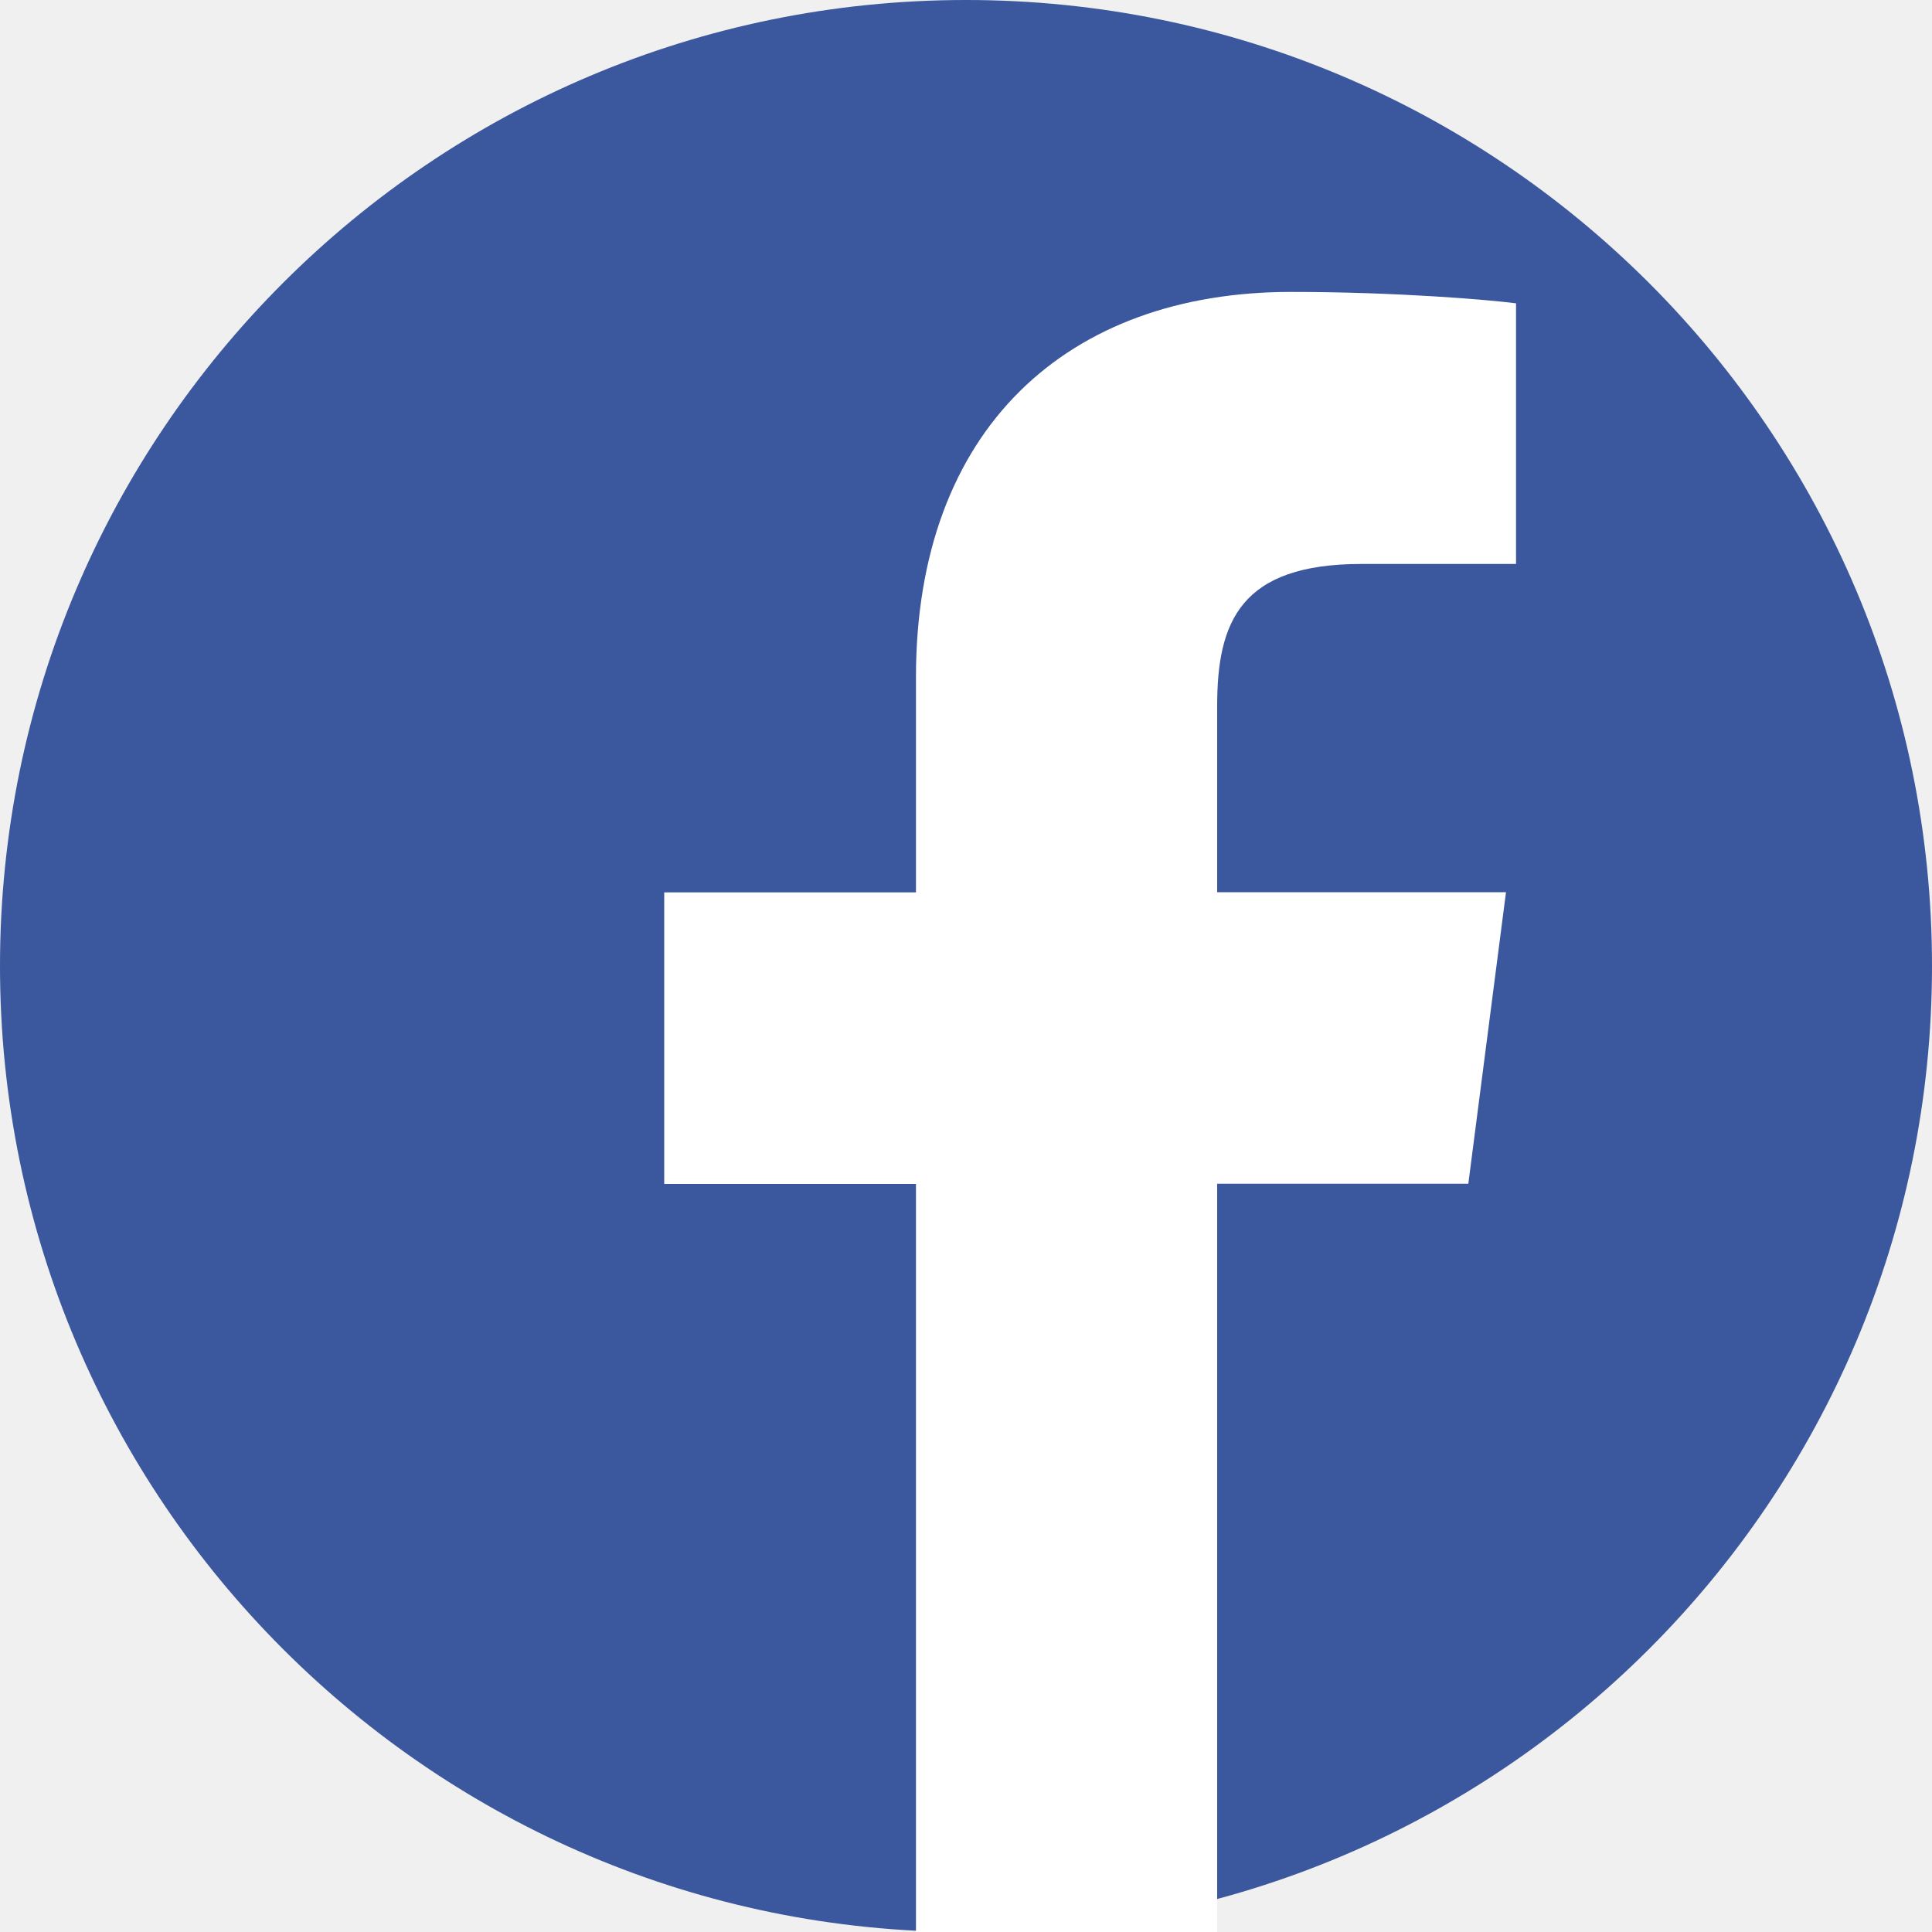
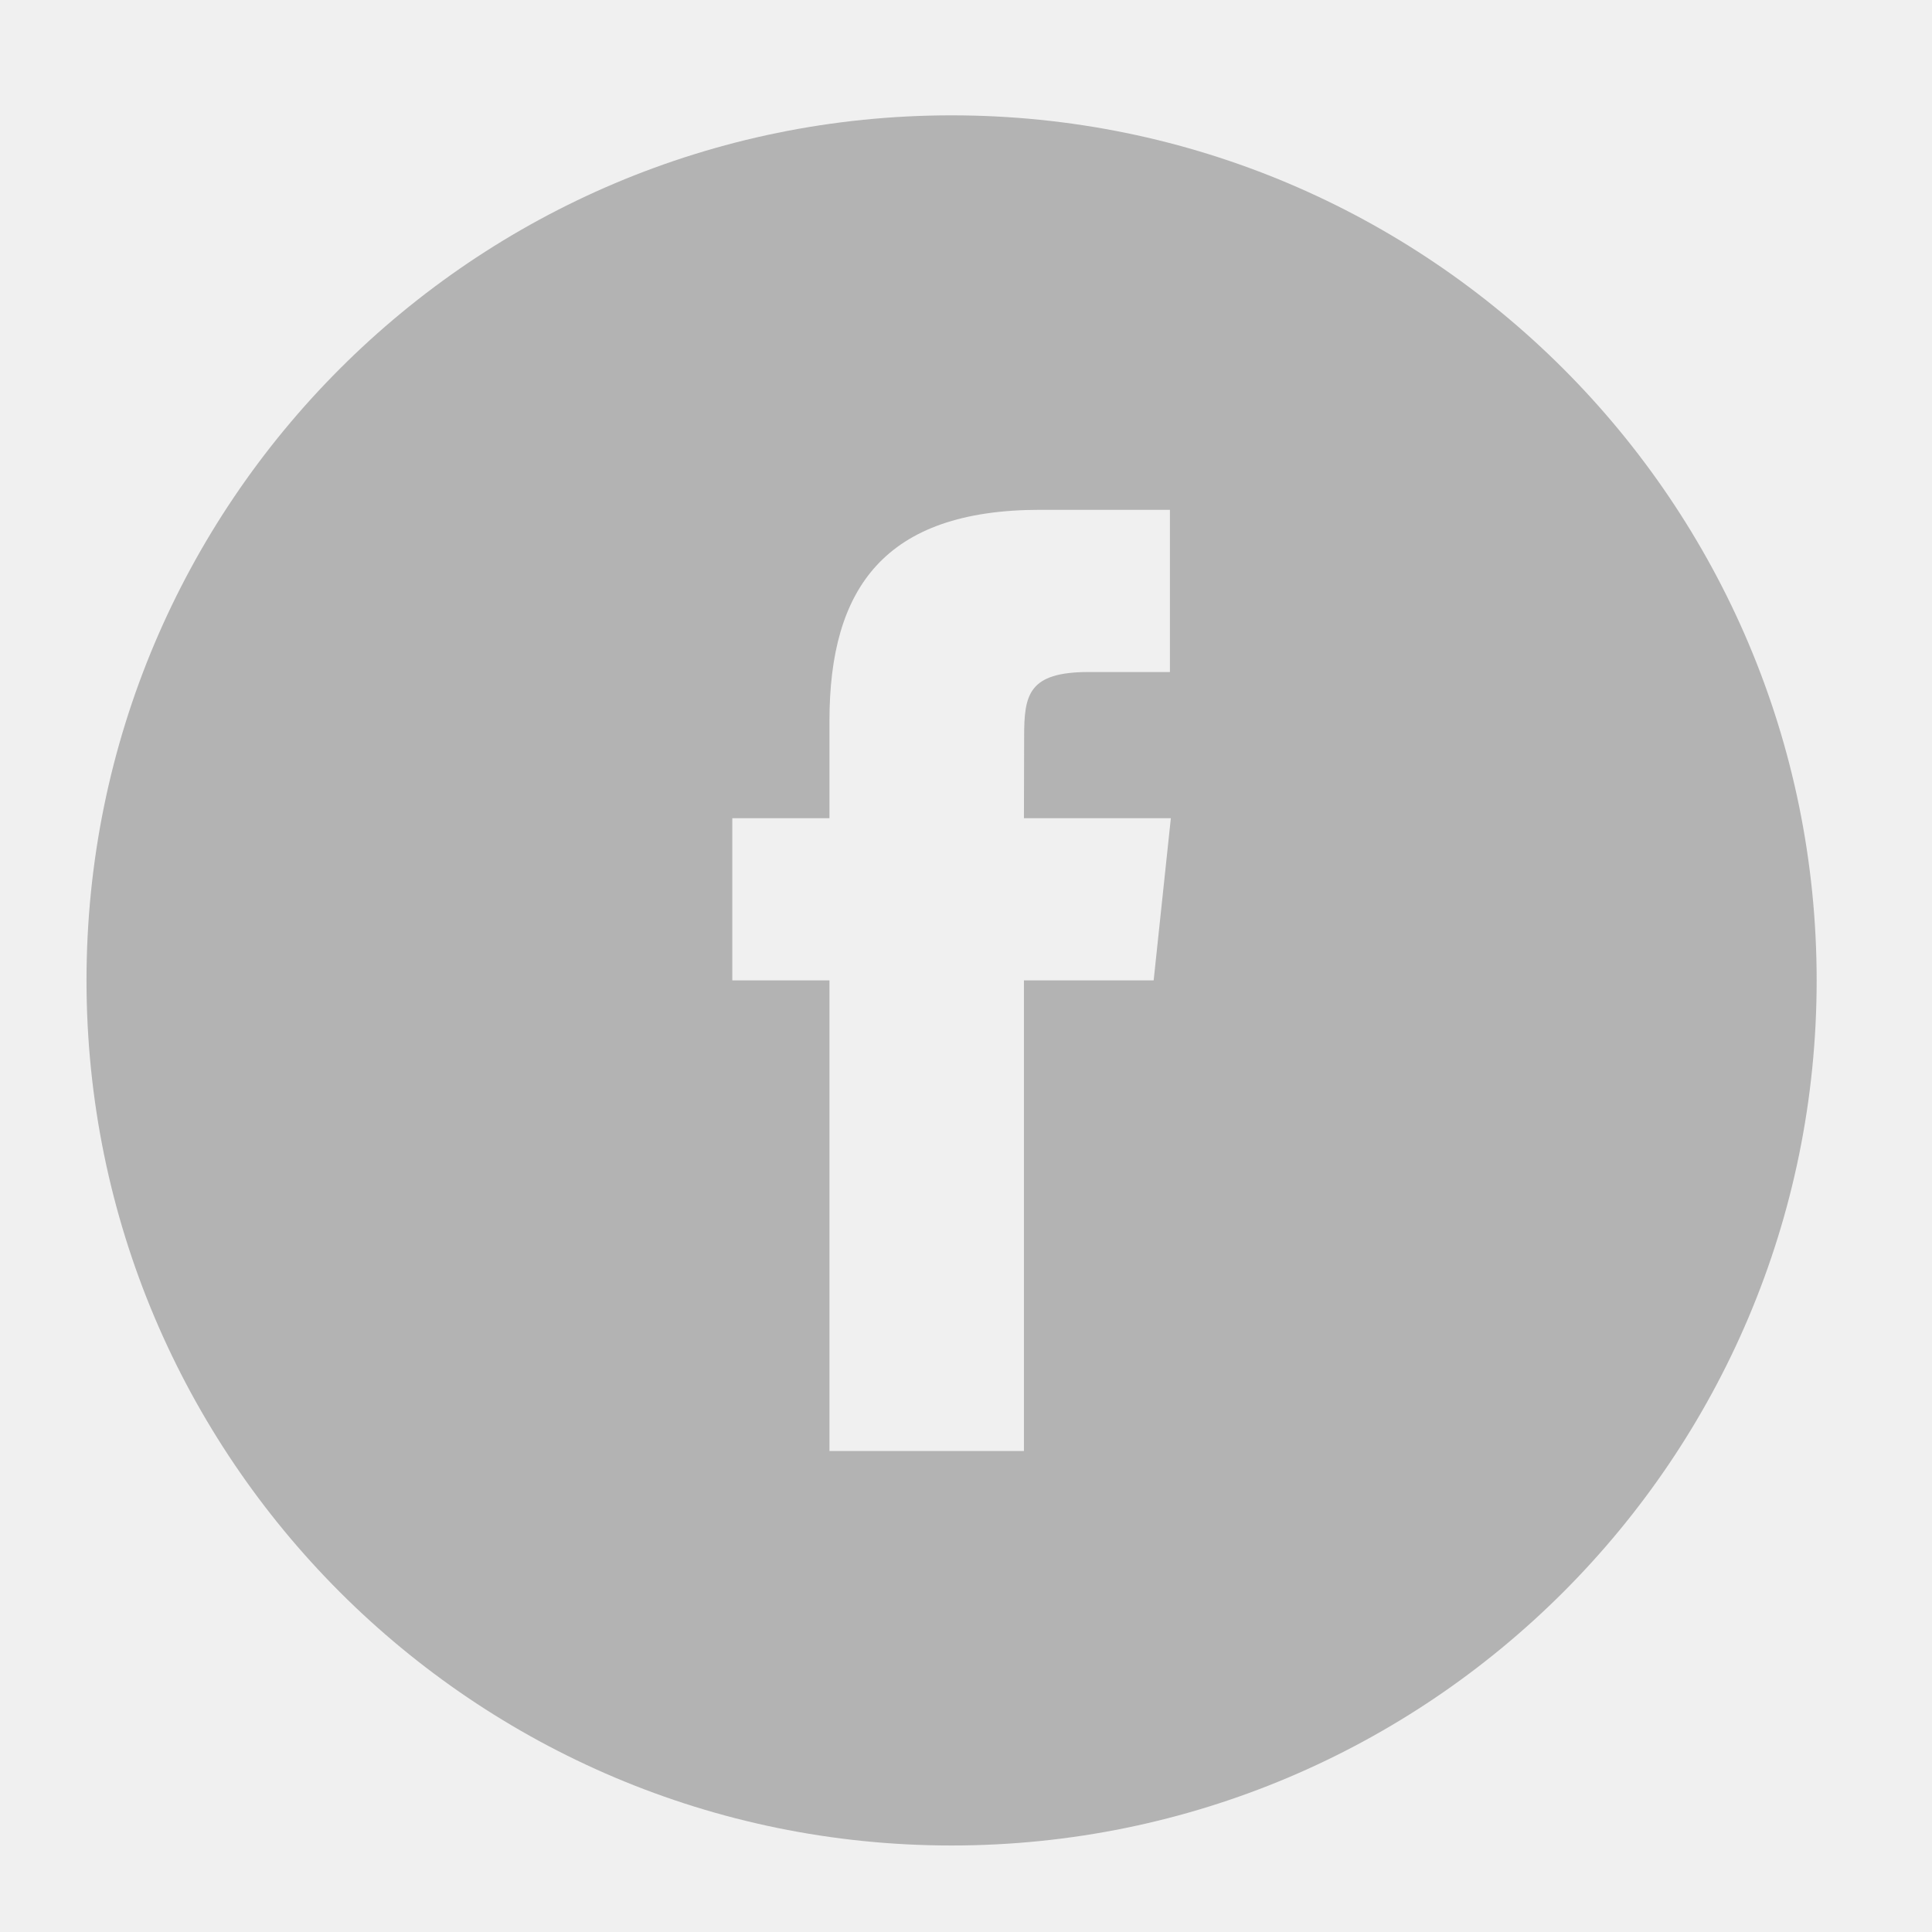
- <svg xmlns="http://www.w3.org/2000/svg" id="Layer_1" style="enable-background:new 0 0 1000 1000;" version="1.1" viewBox="0 0 1000 1000" xml:space="preserve">
-   <style type="text/css">
- 	.st0{fill:#3B579D;}
- 	.st1{fill:#FFFFFF;}
- </style>
-   <g>
-     <path class="st0" d="M500,1000L500,1000C223.9,1000,0,776.1,0,500v0C0,223.9,223.9,0,500,0h0c276.1,0,500,223.9,500,500v0   C1000,776.1,776.1,1000,500,1000z" />
-     <path class="st1" d="M630,1000V612.7h130l19.5-150.9H630v-96.4c0-43.7,12.1-73.5,74.8-73.5l79.9,0V157   c-13.8-1.8-61.3-5.9-116.5-5.9c-115.2,0-194.1,70.3-194.1,199.5v111.3H343.8v150.9h130.3V1000H630z" id="f" />
-   </g>
+ <svg xmlns="http://www.w3.org/2000/svg" viewBox="0 0 67 67" xml:space="preserve" enable-background="new 0 0 67 67">
+   <path d="M28.765 50.32h6.744V33.998h4.499l.596-5.624h-5.095l.007-2.816c0-1.466.14-2.253 2.244-2.253h2.812V17.68h-4.5c-5.405 0-7.307 2.729-7.307 7.317v3.377h-3.369v5.625h3.369V50.32zM33 64C16.432 64 3 50.569 3 34S16.432 4 33 4s30 13.431 30 30-13.432 30-30 30z" fill-rule="evenodd" clip-rule="evenodd" fill="#b3b3b3" class="fill-d8d9d8" />
</svg>
